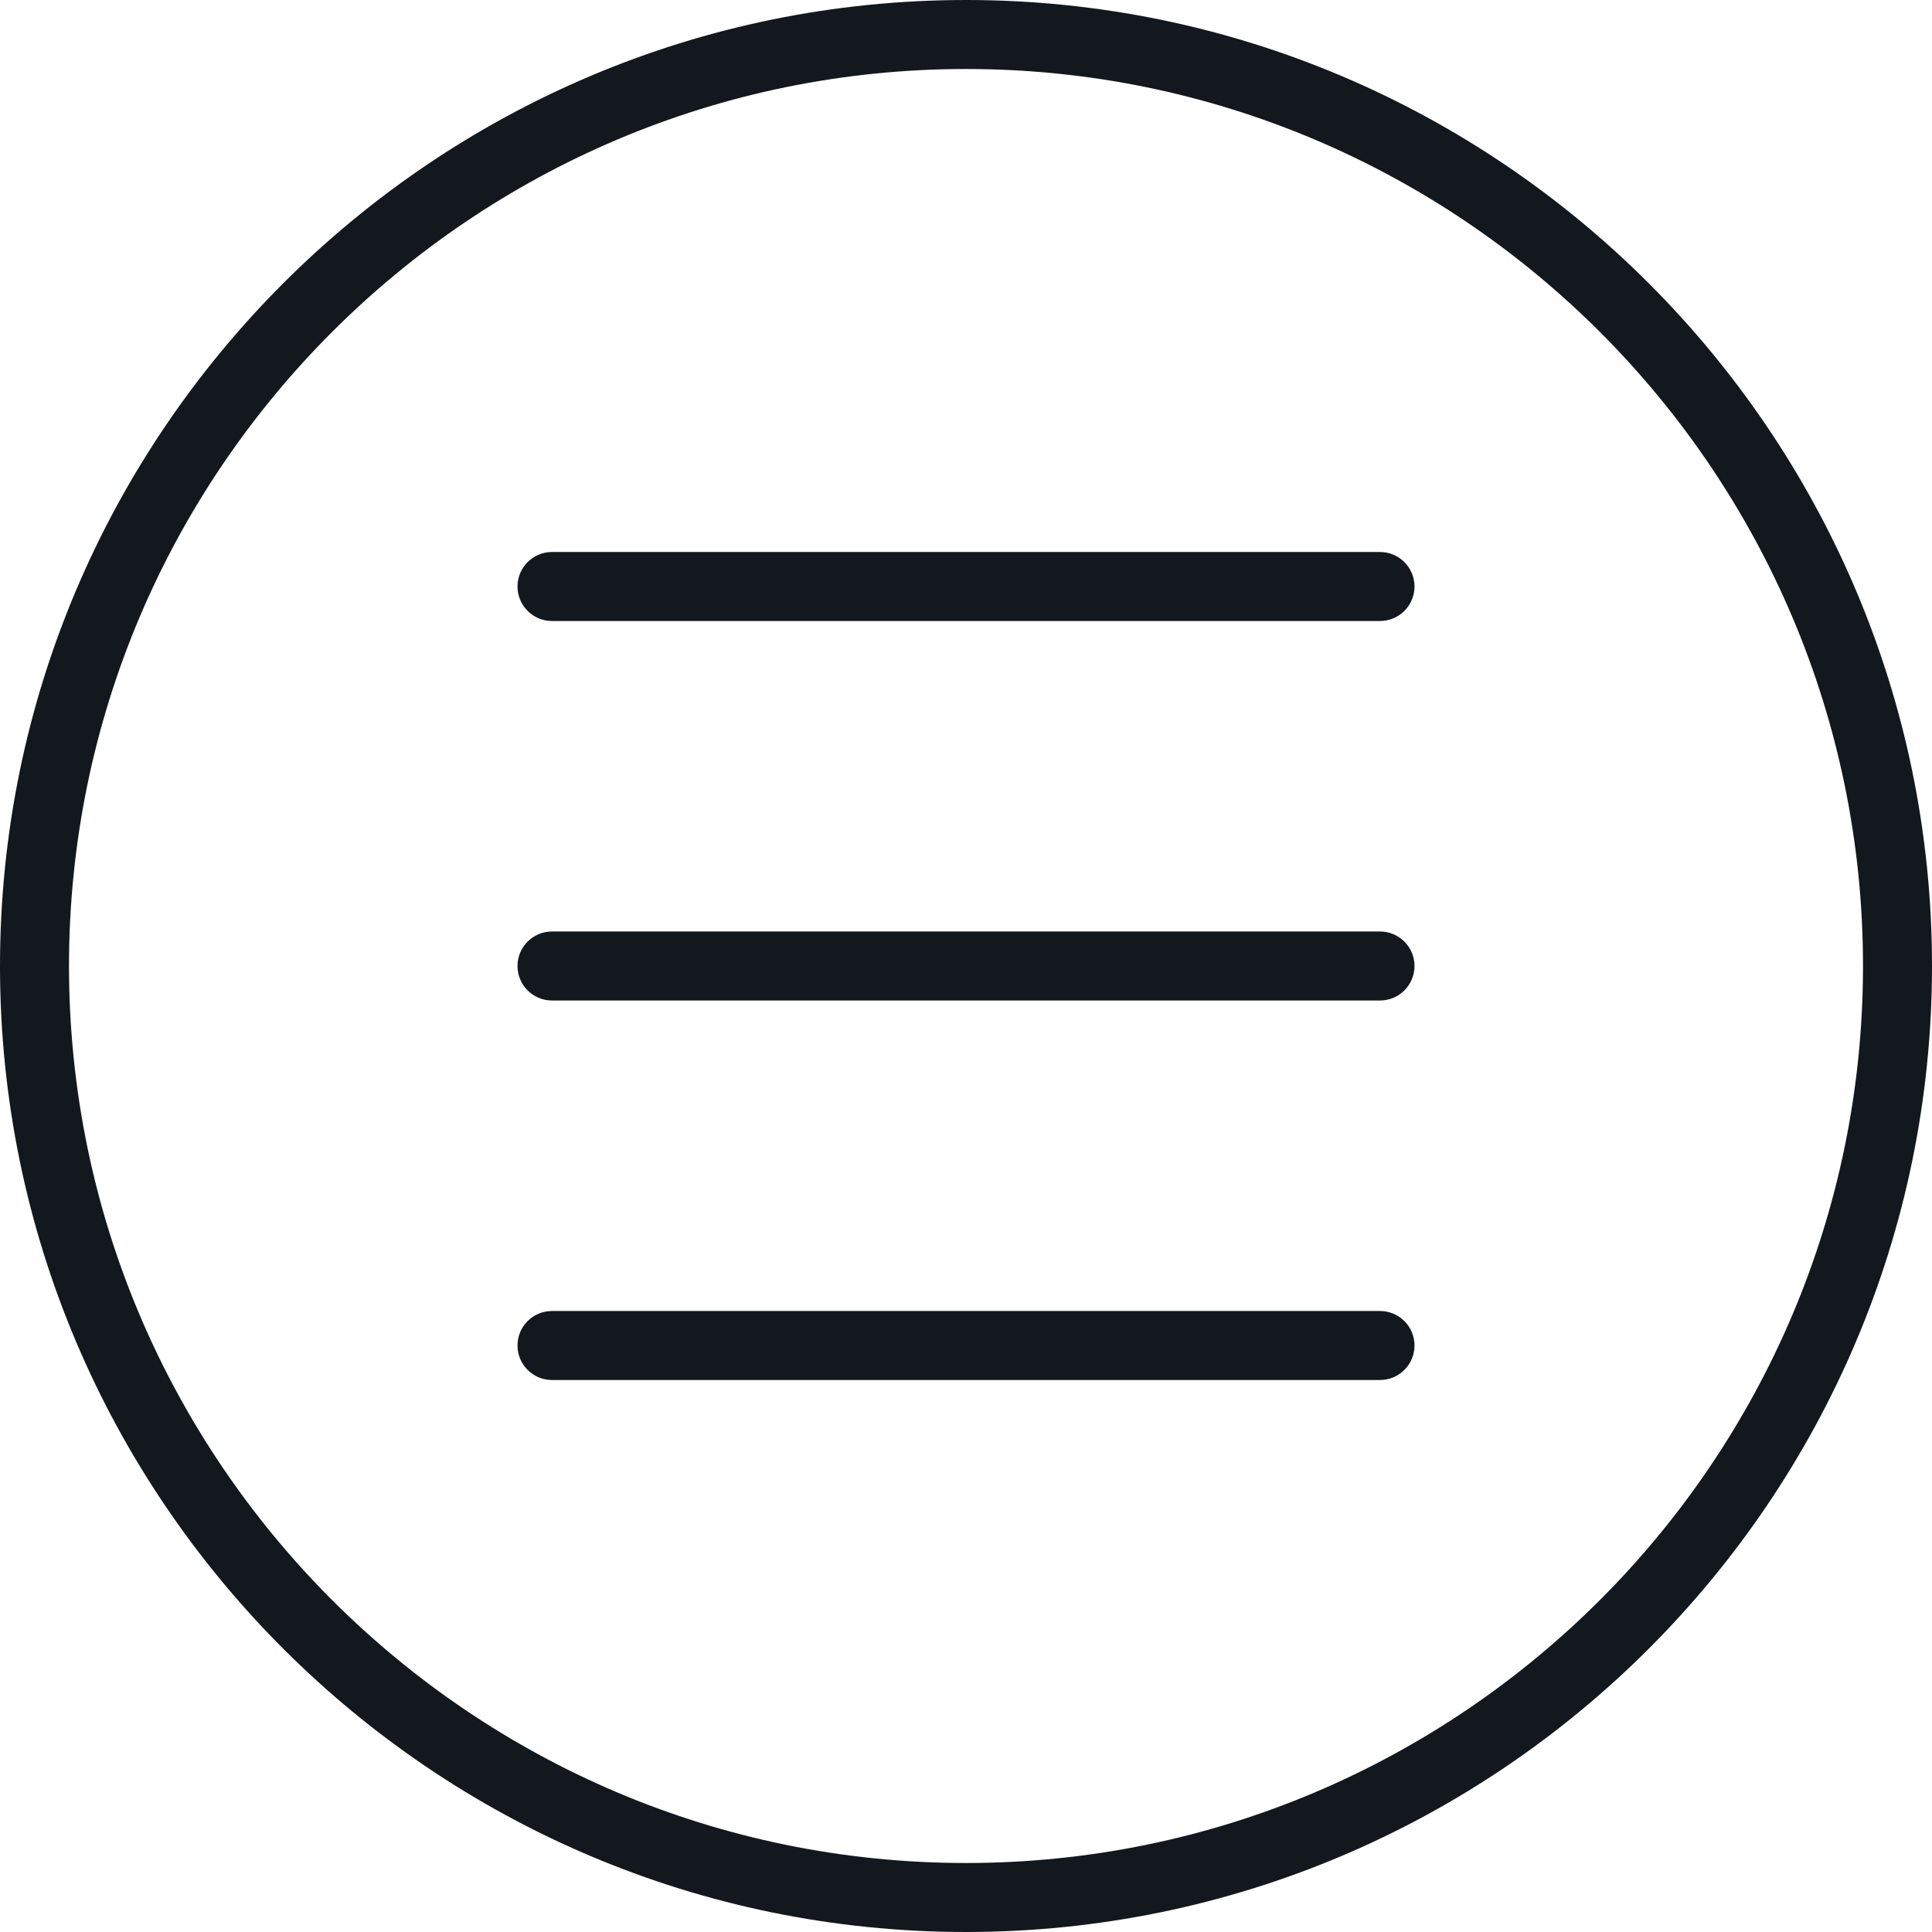
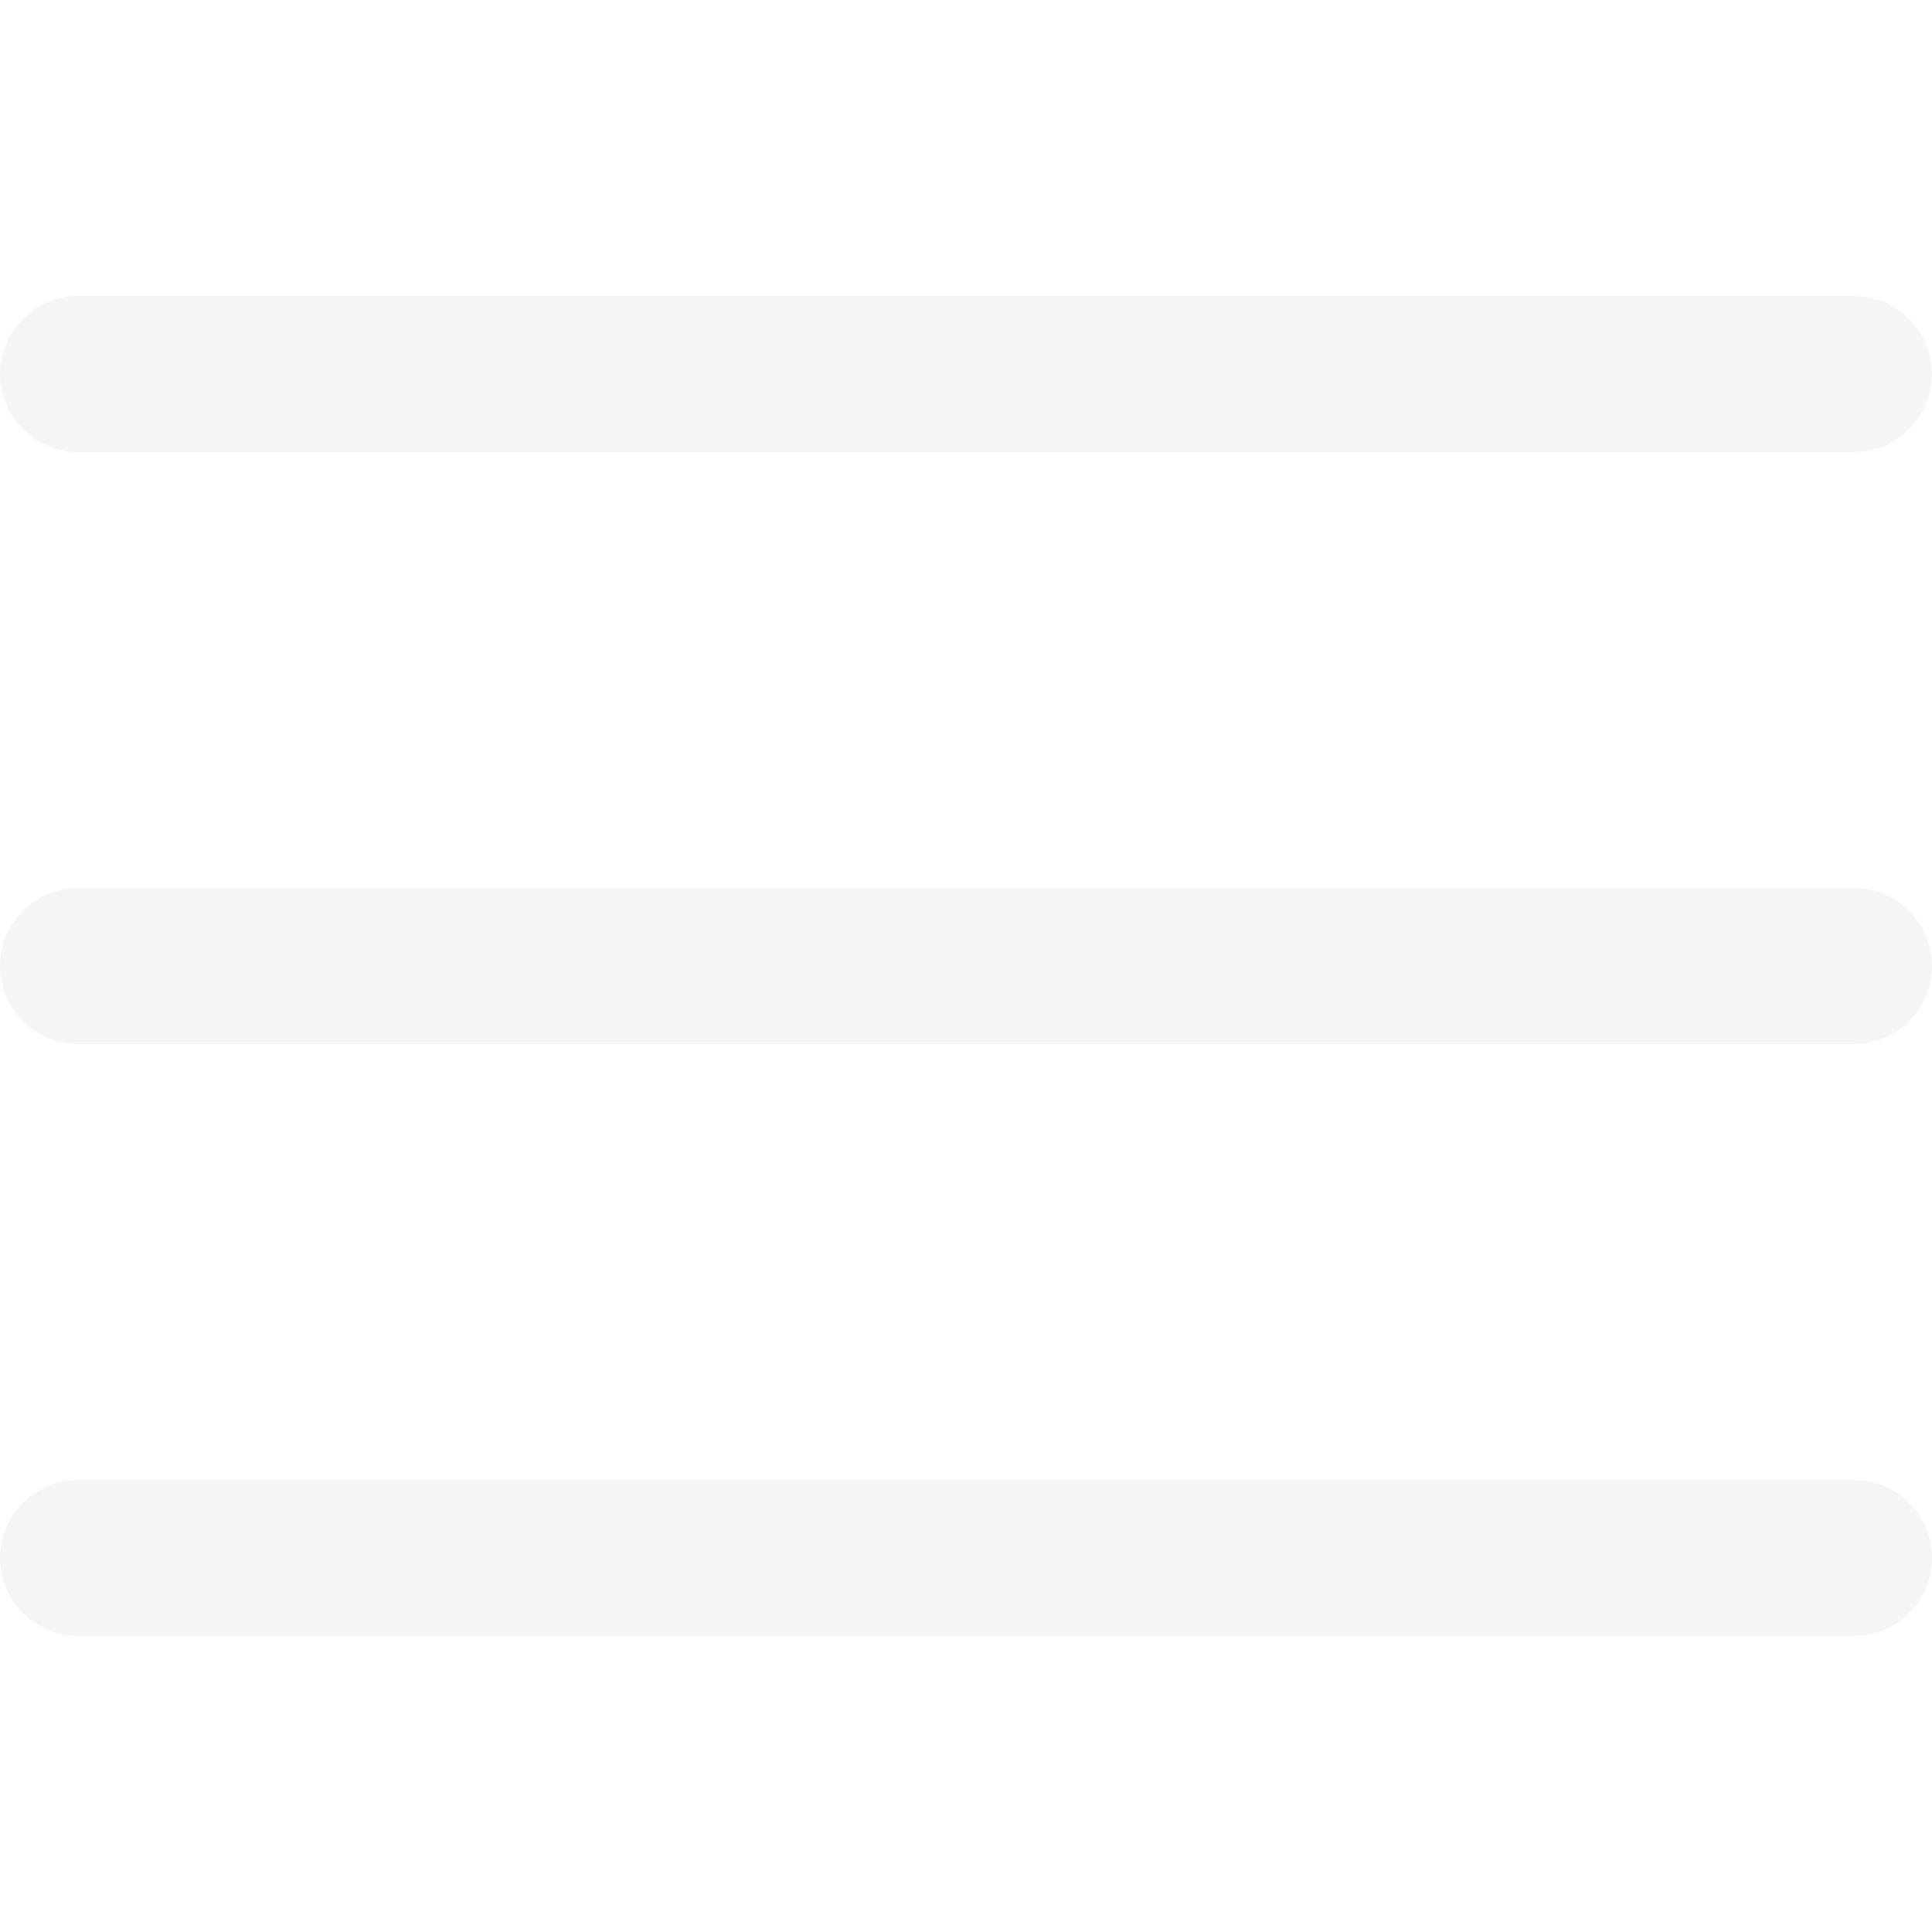
- <svg xmlns="http://www.w3.org/2000/svg" version="1.1" id="Capa_1" x="0px" y="0px" viewBox="0 0 56 56" style="enable-background:new 0 0 56 56;" xml:space="preserve" width="512px" height="512px">
+ <svg xmlns="http://www.w3.org/2000/svg" version="1.1" id="Layer_1" x="0px" y="0px" viewBox="0 0 512 512" style="enable-background:new 0 0 512 512;" xml:space="preserve" width="512px" height="512px">
  <g>
    <g>
-       <path d="M28,0C12.561,0,0,12.561,0,28s12.561,28,28,28s28-12.561,28-28S43.439,0,28,0z M28,54C13.663,54,2,42.336,2,28   S13.663,2,28,2s26,11.664,26,26S42.337,54,28,54z" data-original="#000000" class="active-path" data-old_color="#13181f" fill="#13181f" />
-       <path d="M40,16H16c-0.553,0-1,0.448-1,1s0.447,1,1,1h24c0.553,0,1-0.448,1-1S40.553,16,40,16z" data-original="#000000" class="active-path" data-old_color="#13181f" fill="#13181f" />
-       <path d="M40,27H16c-0.553,0-1,0.448-1,1s0.447,1,1,1h24c0.553,0,1-0.448,1-1S40.553,27,40,27z" data-original="#000000" class="active-path" data-old_color="#13181f" fill="#13181f" />
-       <path d="M40,38H16c-0.553,0-1,0.448-1,1s0.447,1,1,1h24c0.553,0,1-0.448,1-1S40.553,38,40,38z" data-original="#000000" class="active-path" data-old_color="#13181f" fill="#13181f" />
+       <g>
+         <path d="M491.318,235.318H20.682C9.26,235.318,0,244.577,0,256s9.26,20.682,20.682,20.682h470.636    c11.423,0,20.682-9.259,20.682-20.682C512,244.578,502.741,235.318,491.318,235.318z" data-original="#000000" class="active-path" data-old_color="#f5f5f5" fill="#f5f5f5" />
+       </g>
+     </g>
+     <g>
+       <g>
+         <path d="M491.318,78.439H20.682C9.26,78.439,0,87.699,0,99.121c0,11.422,9.26,20.682,20.682,20.682h470.636    c11.423,0,20.682-9.26,20.682-20.682C512,87.699,502.741,78.439,491.318,78.439z" data-original="#000000" class="active-path" data-old_color="#f5f5f5" fill="#f5f5f5" />
+       </g>
+     </g>
+     <g>
+       <g>
+         <path d="M491.318,392.197H20.682C9.26,392.197,0,401.456,0,412.879s9.26,20.682,20.682,20.682h470.636    c11.423,0,20.682-9.259,20.682-20.682S502.741,392.197,491.318,392.197z" data-original="#000000" class="active-path" data-old_color="#f5f5f5" fill="#f5f5f5" />
+       </g>
    </g>
  </g>
</svg>
